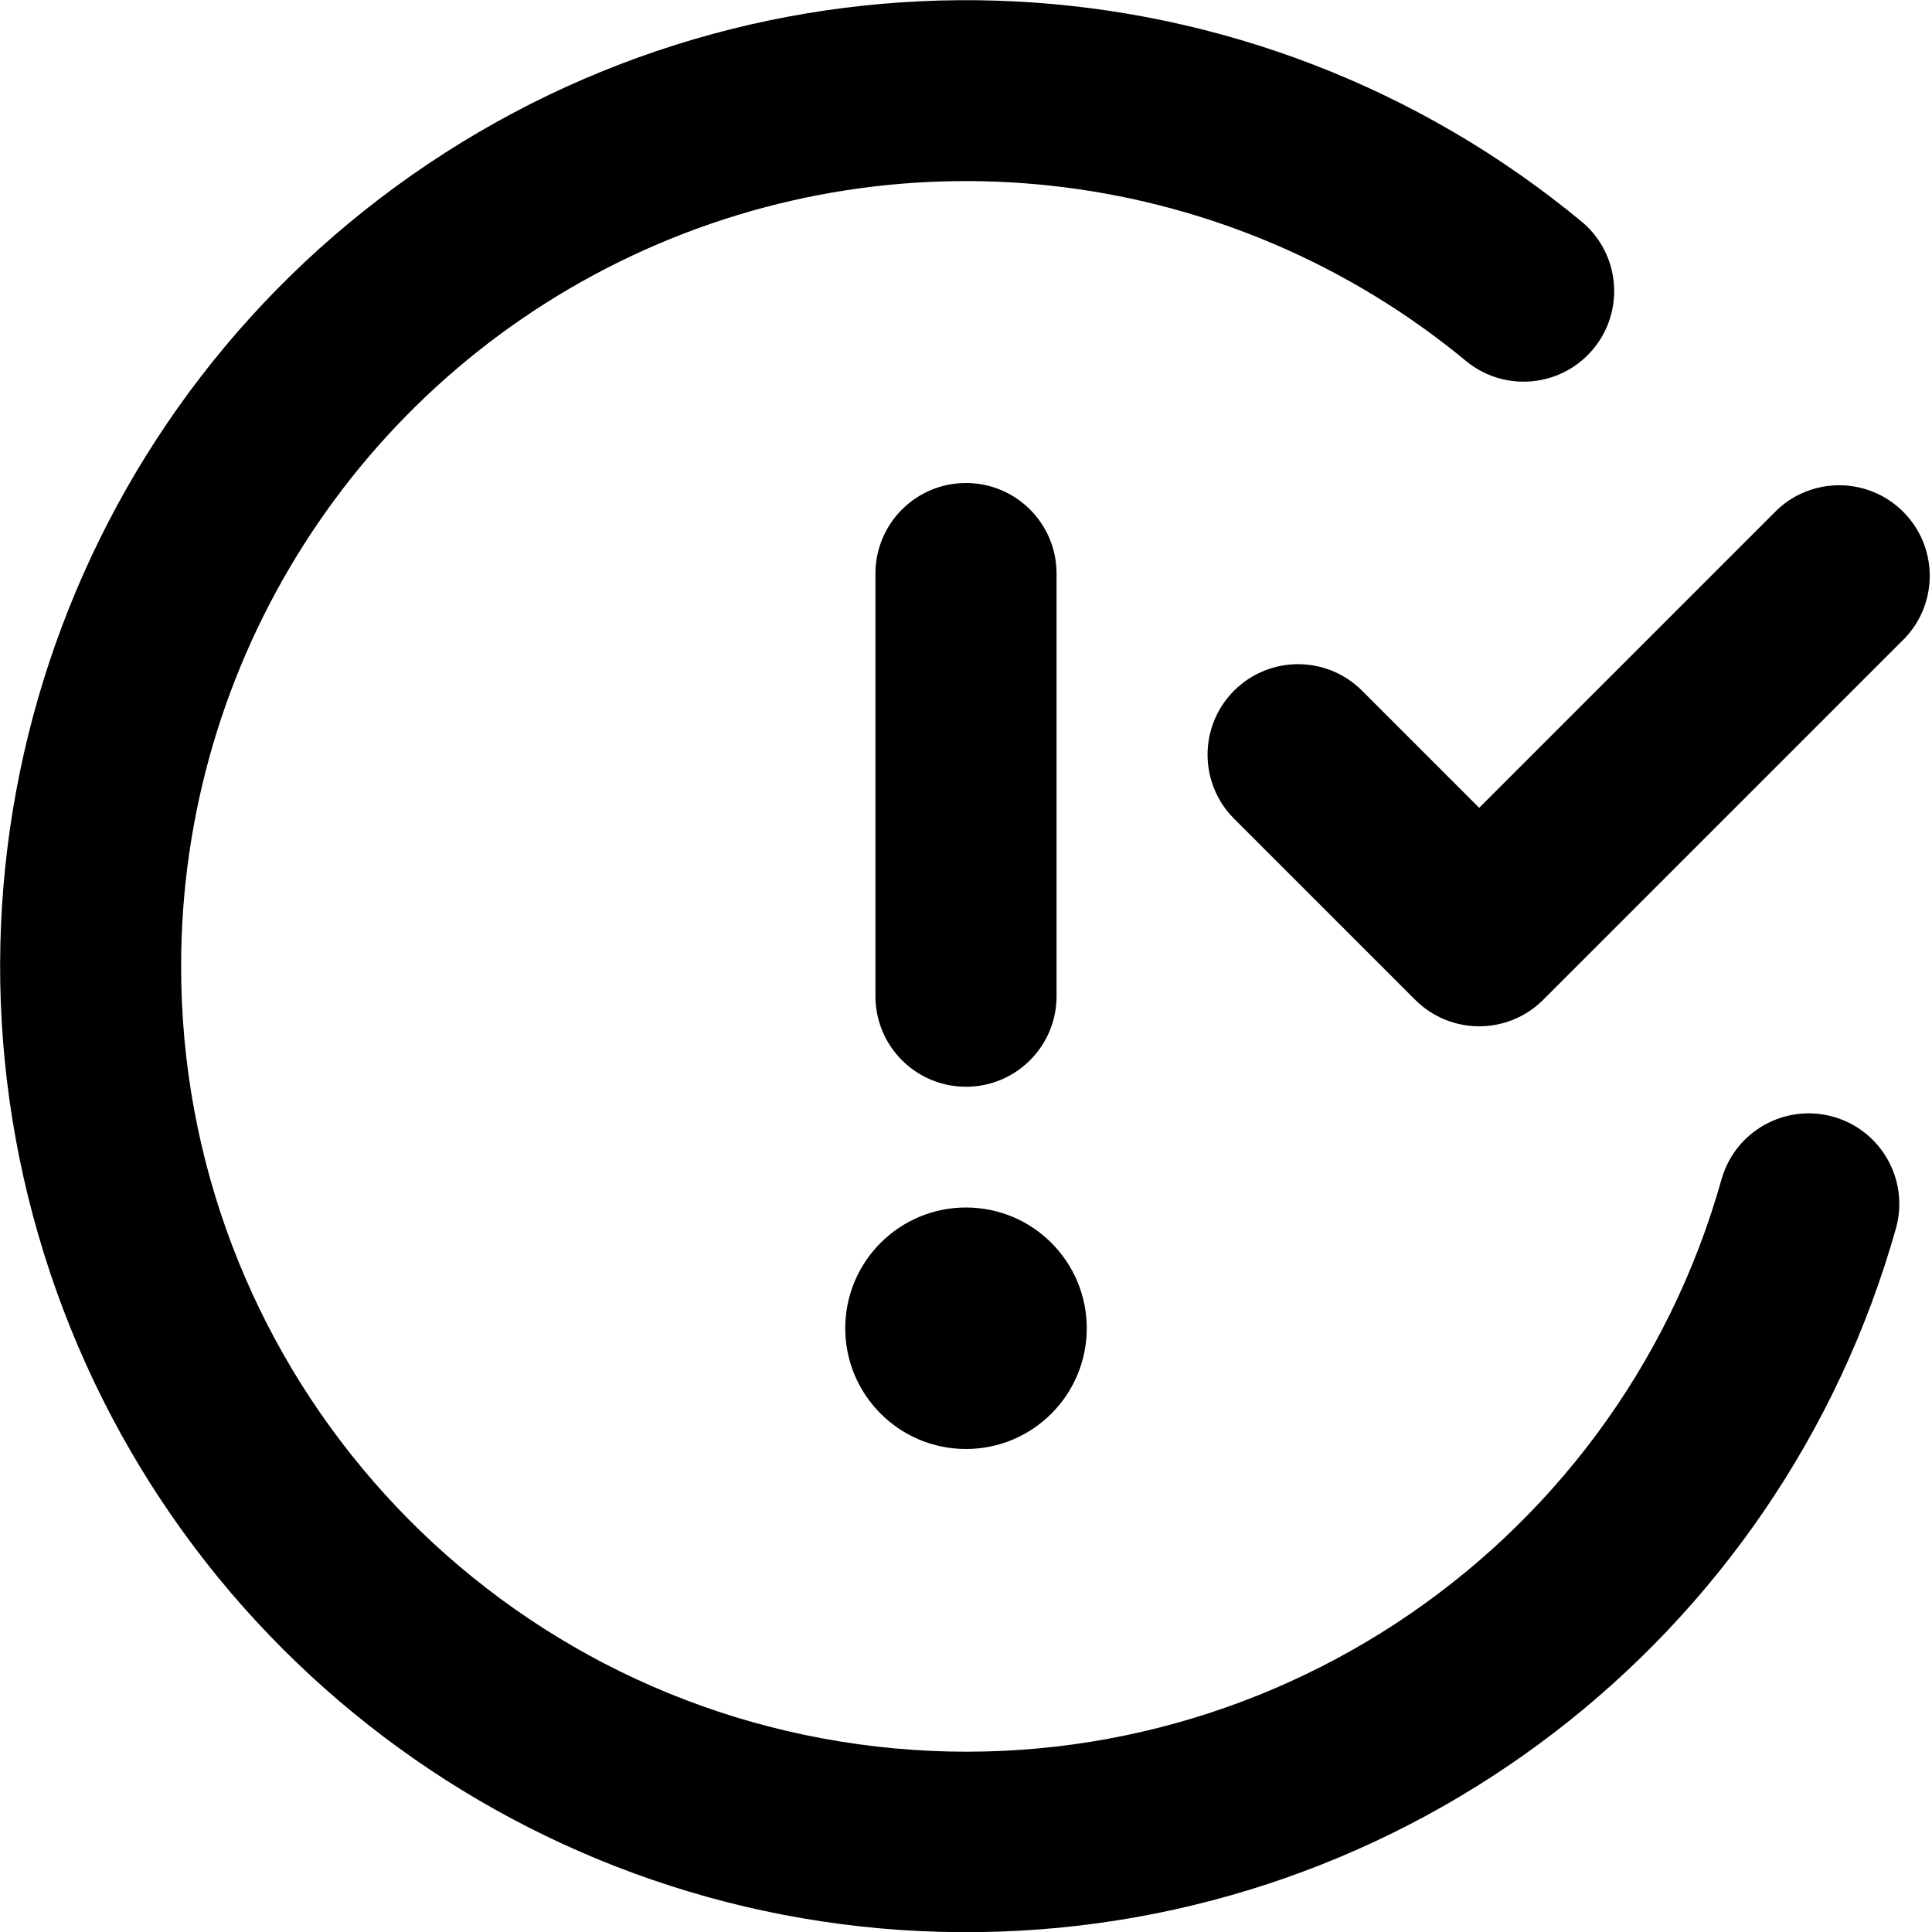
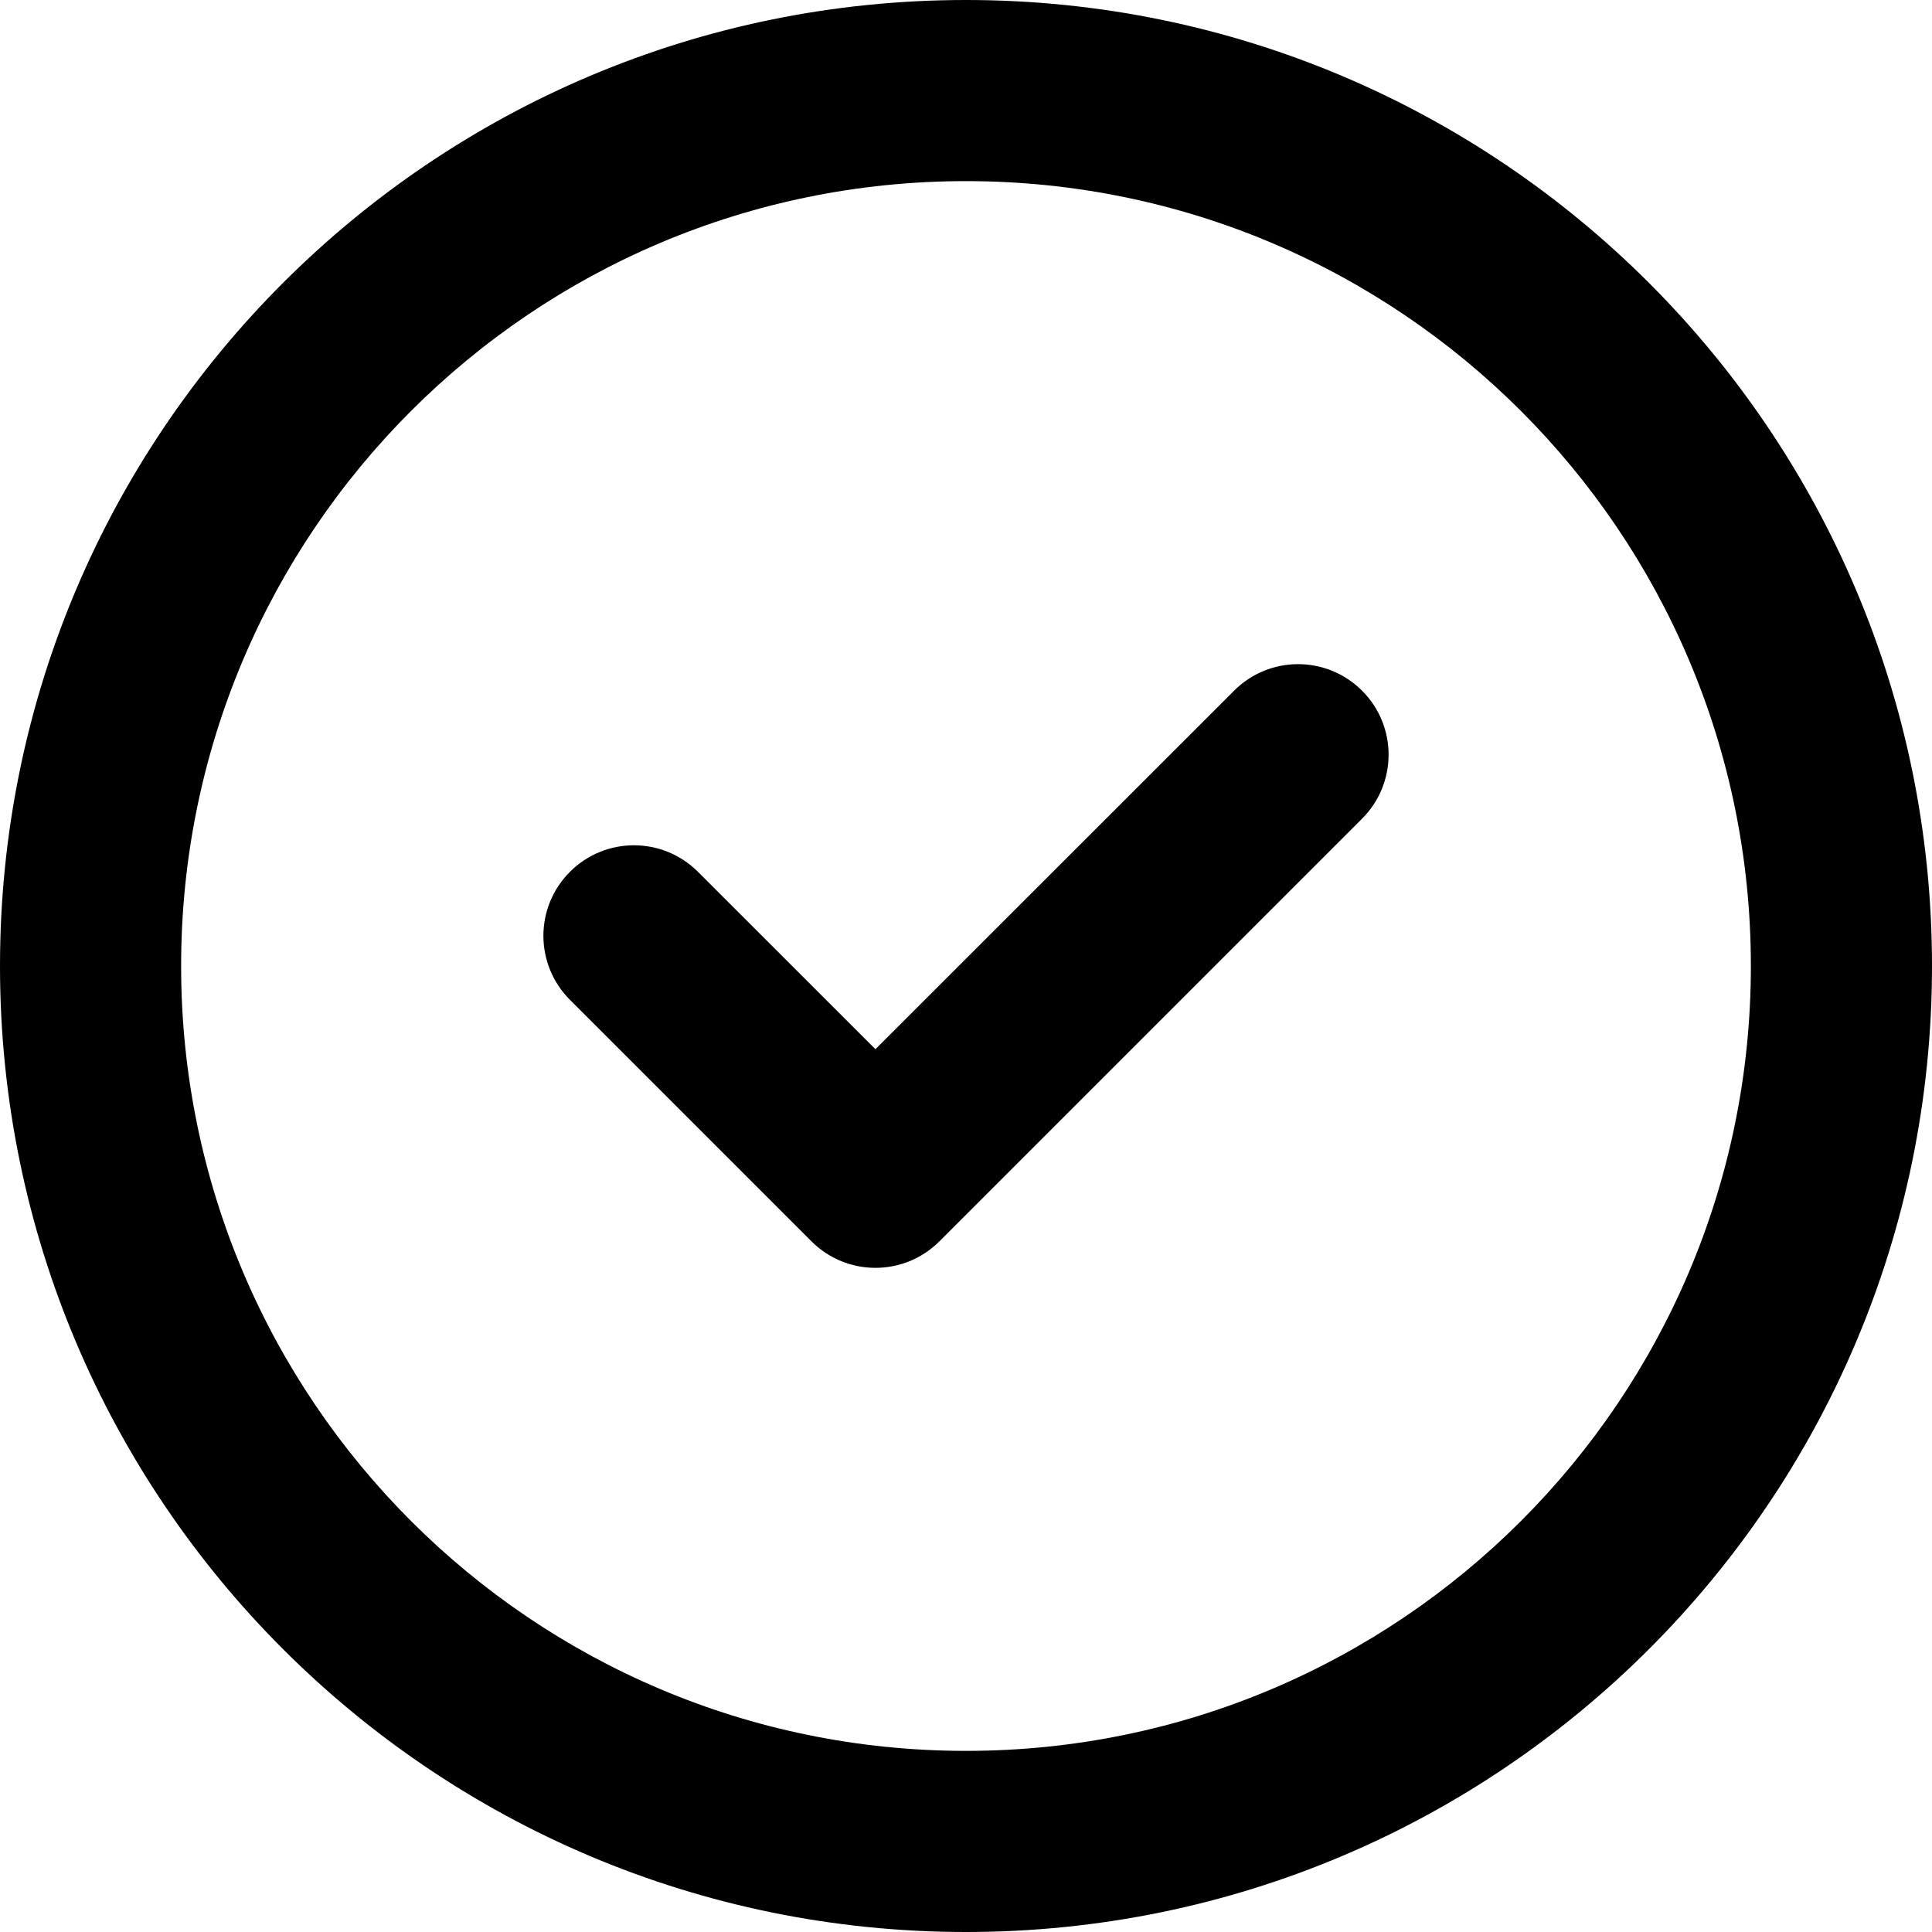
- <svg xmlns="http://www.w3.org/2000/svg" width="16" height="16" viewBox="0 0 16 16">
-   <path fill-rule="evenodd" d="M1.5 8a6.5 6.5 0 0110.65-5.003.75.75 0 00.959-1.153 8 8 0 102.592 8.33.75.75 0 10-1.444-.407A6.5 6.5 0 011.5 8zM8 12a1 1 0 100-2 1 1 0 000 2zm0-8a.75.75 0 01.75.75v3.5a.75.75 0 11-1.5 0v-3.5A.75.75 0 018 4zm4.78 4.28l3-3a.75.75 0 00-1.06-1.06l-2.47 2.47-.97-.97a.749.749 0 10-1.06 1.06l1.5 1.5a.75.75 0 001.06 0z" />
+ <svg xmlns="http://www.w3.org/2000/svg" width="16" height="16" viewBox="0 0 16 16" fill="none">
+   <path d="M11.28 6.78C11.573 6.487 11.573 6.013 11.28 5.72C10.987 5.427 10.513 5.427 10.22 5.72L7.25 8.689L5.78 7.22C5.487 6.927 5.013 6.927 4.72 7.22C4.427 7.513 4.427 7.987 4.72 8.28L6.72 10.28C7.013 10.573 7.487 10.573 7.78 10.28L11.28 6.78Z" fill="black" />
+   <path fill-rule="evenodd" clip-rule="evenodd" d="M16 8C16 12.418 12.418 16 8 16C3.582 16 0 12.418 0 8C0 3.582 3.582 0 8 0C12.418 0 16 3.582 16 8ZM14.5 8C14.5 11.59 11.59 14.5 8 14.5C4.41 14.5 1.5 11.59 1.5 8C1.5 4.41 4.41 1.5 8 1.5C11.59 1.5 14.5 4.41 14.5 8Z" fill="black" />
</svg>
